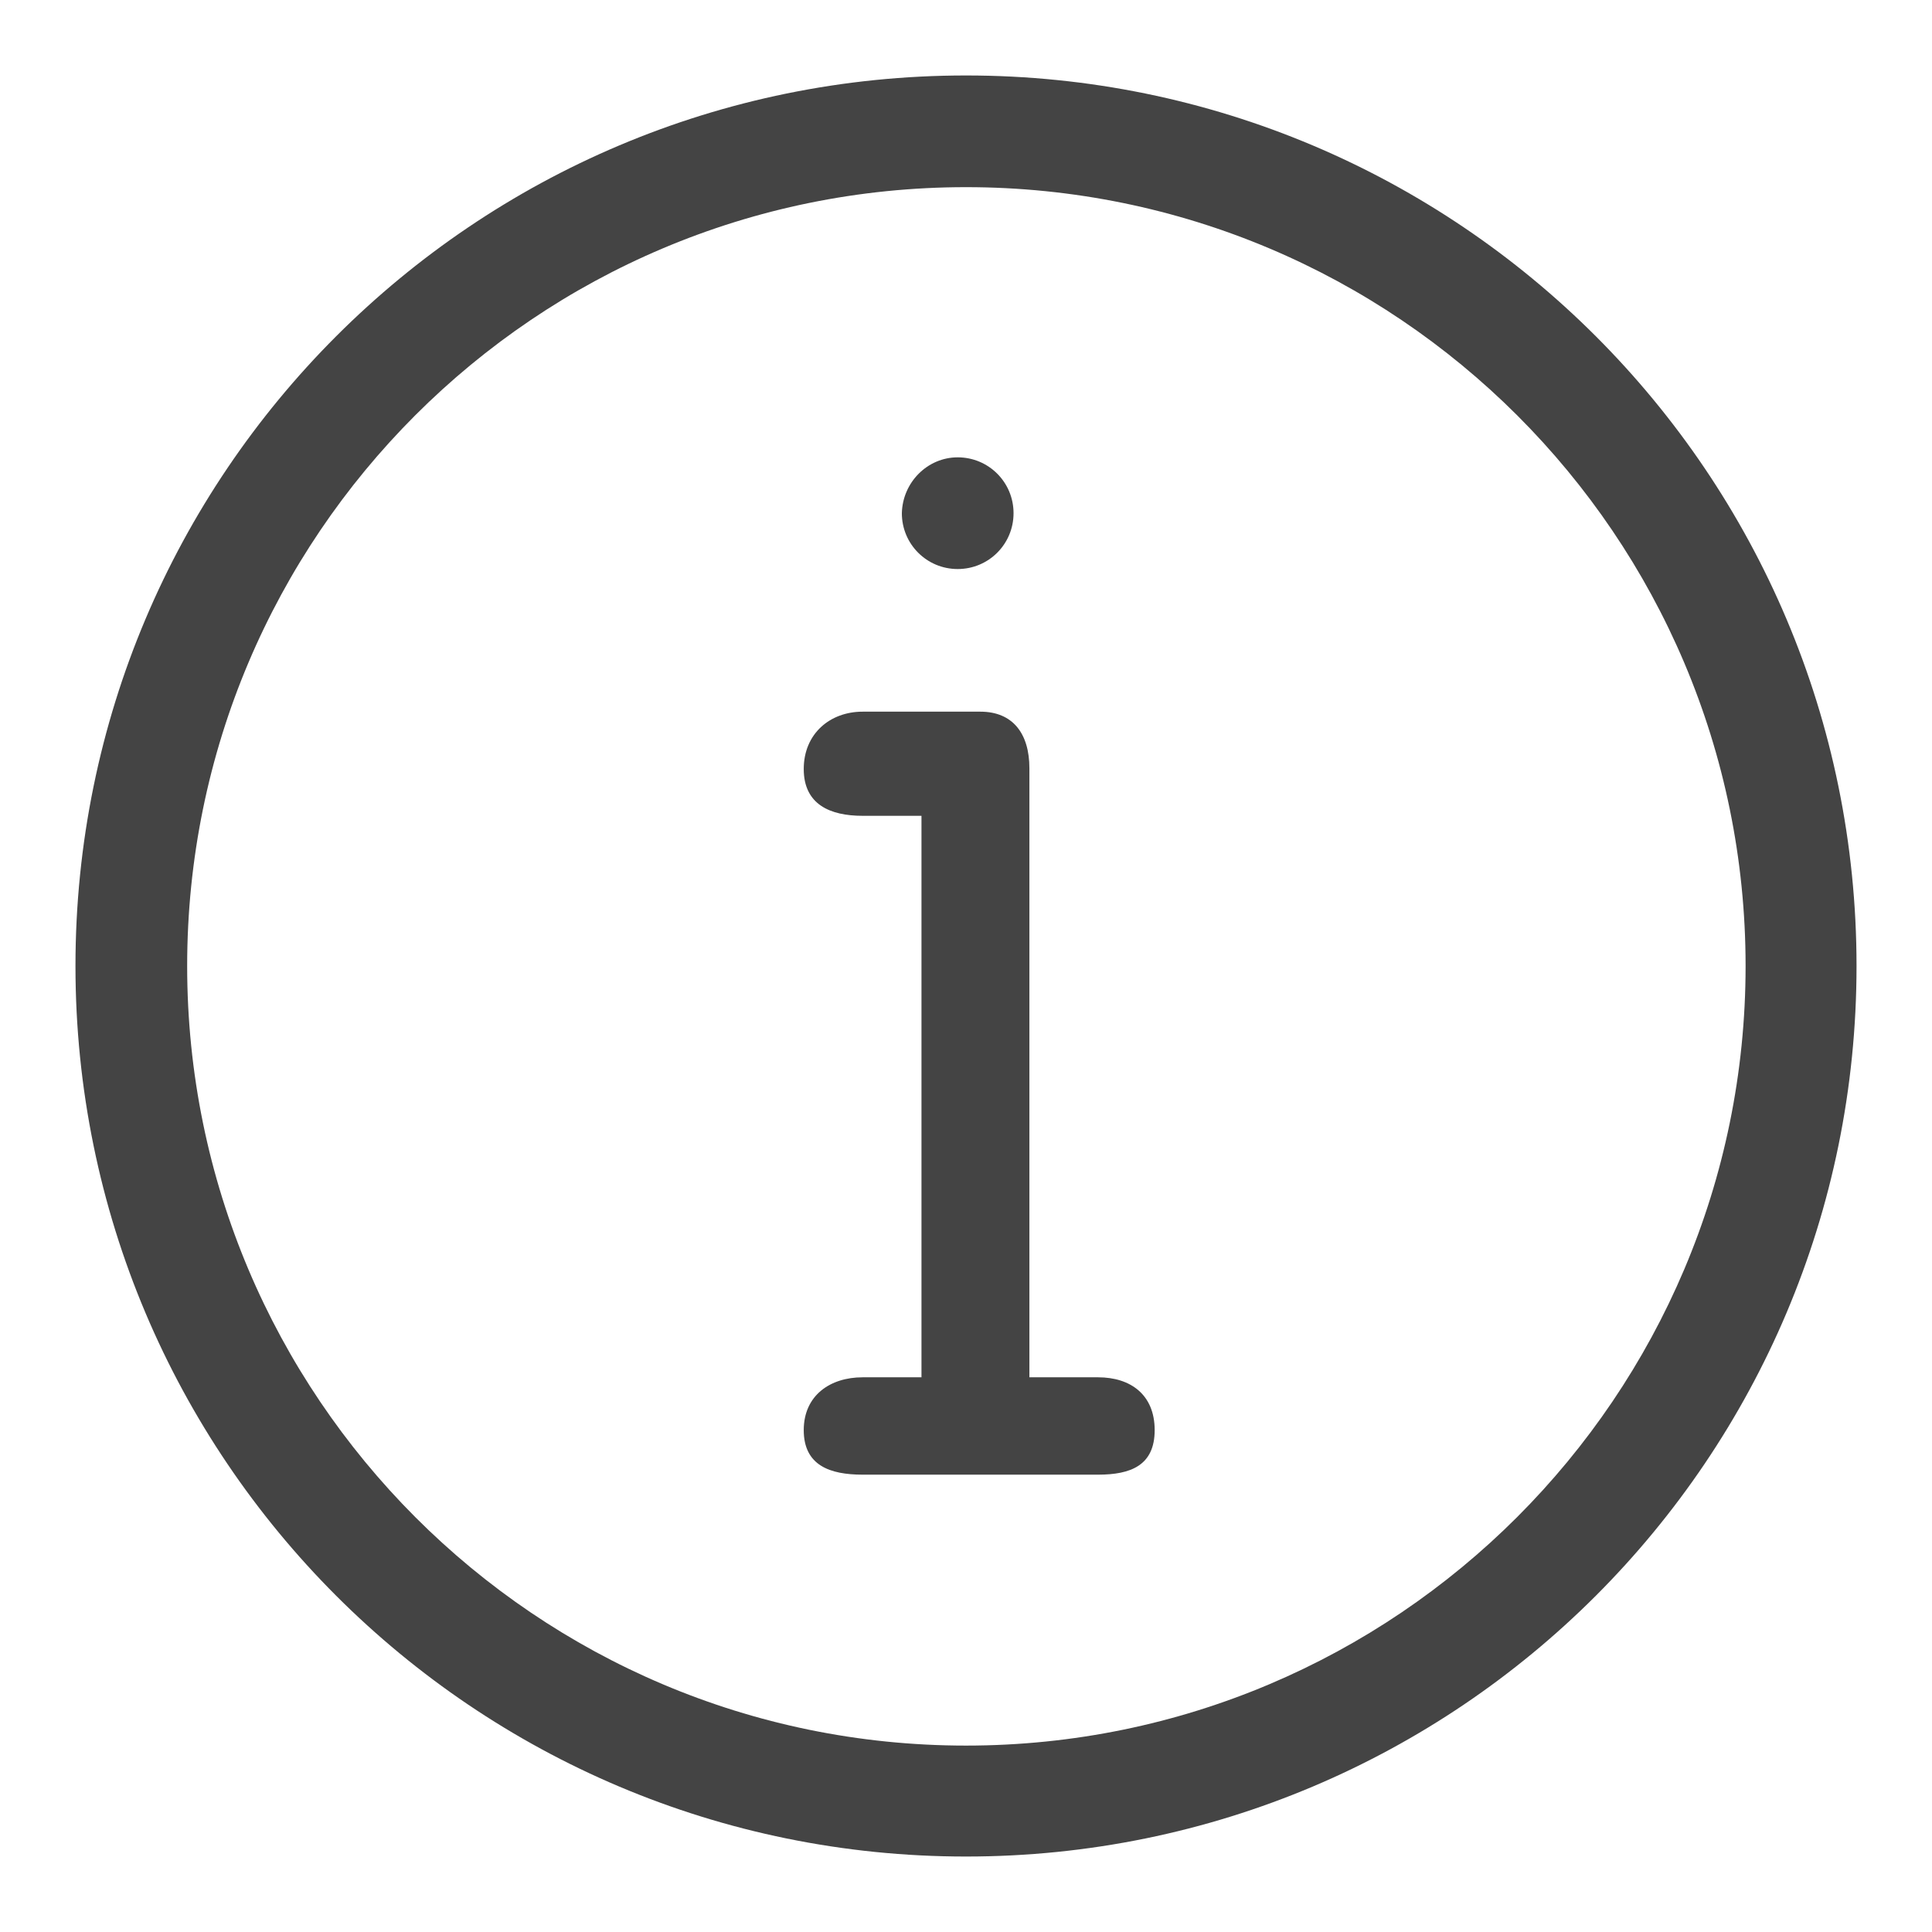
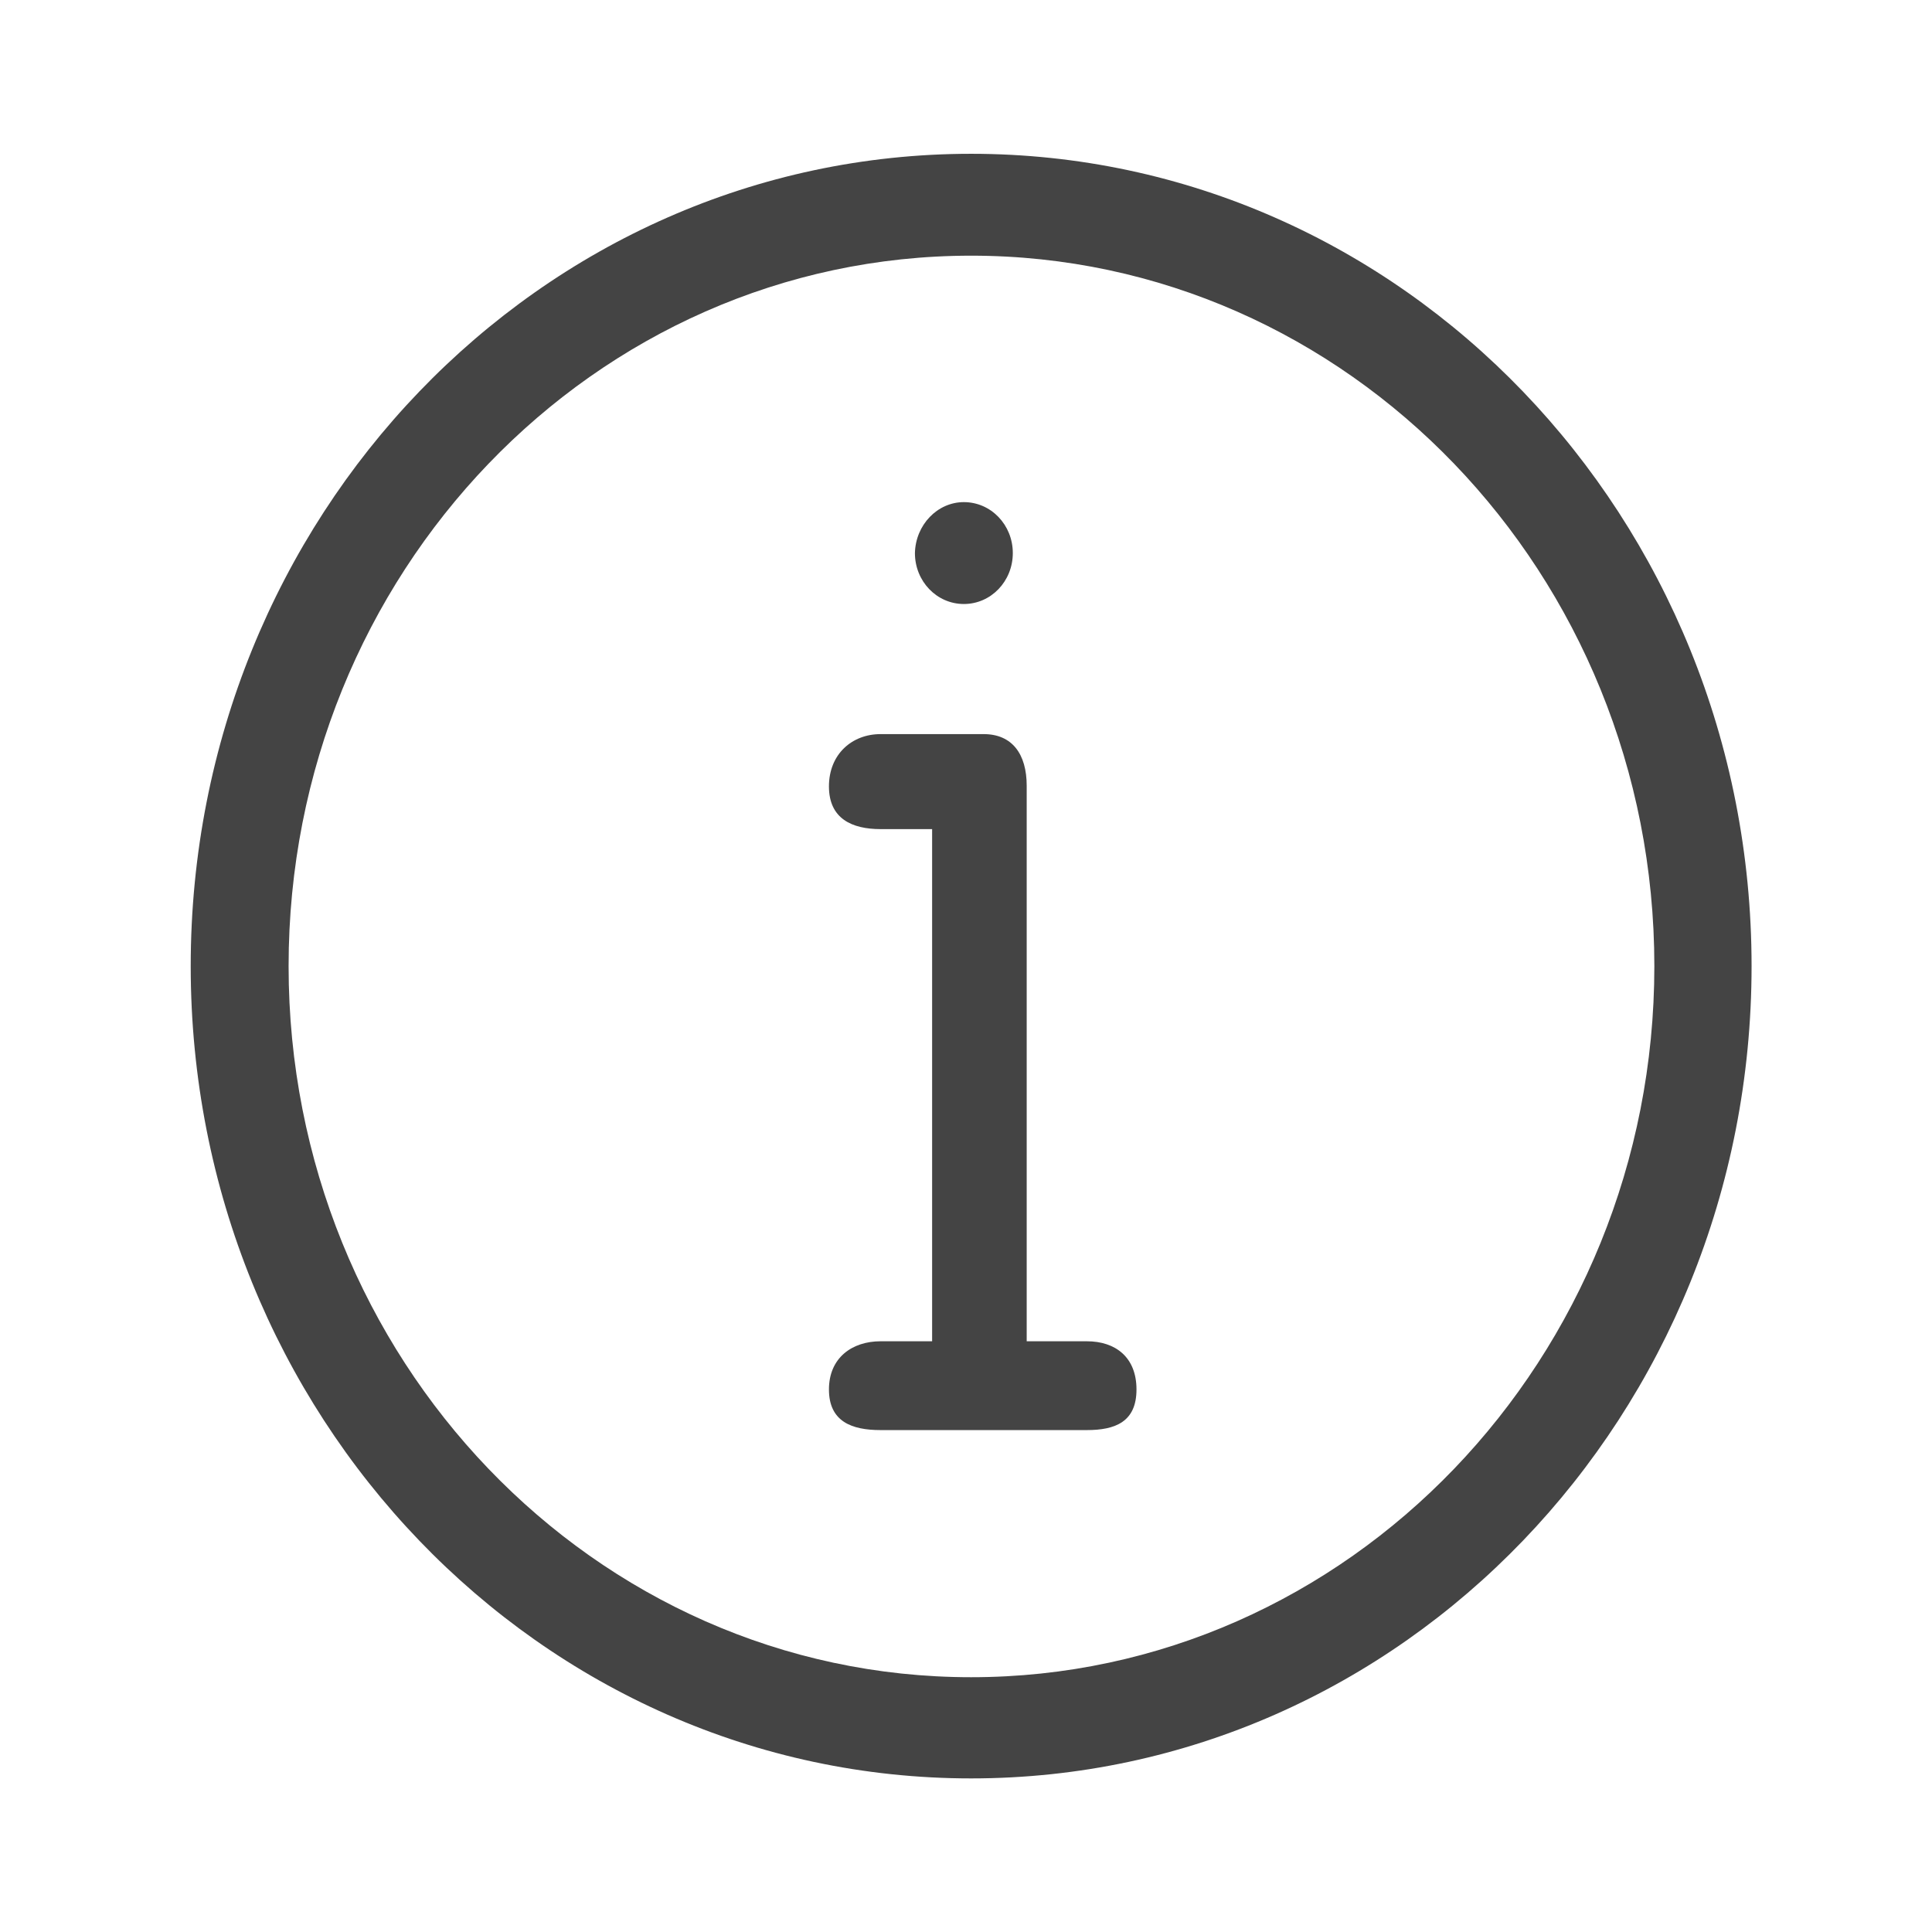
- <svg xmlns="http://www.w3.org/2000/svg" height="100%" stroke-miterlimit="10" style="fill-rule:nonzero;clip-rule:evenodd;stroke-linecap:round;stroke-linejoin:round;" version="1.1" viewBox="0 0 256 256" width="100%" xml:space="preserve">
-   <defs />
-   <g id="Untitled">
-     <g opacity="1">
-       <path d="M128 10C62.8 10 10 62.8 10 128C10 193.2 62.8 246 128 246C193.2 246 246 193.2 246 128C246 62.8 193.2 10 128 10L128 10ZM128 231.3C71 231.3 24.8 185 24.8 128C24.8 71 71 24.8 128 24.8C185 24.8 231.3 71 231.3 128C231.3 185 185 231.3 128 231.3L128 231.3Z" fill="#444444" fill-rule="nonzero" opacity="1" stroke="none" />
-       <path d="M126.9 60.6L126.9 60.6C131 60.6 134.3 63.9 134.3 68L134.3 68C134.3 72.1 131 75.4 126.9 75.4L126.9 75.4C122.8 75.4 119.5 72.1 119.5 68L119.5 68C119.6 63.9 122.9 60.6 126.9 60.6L126.9 60.6Z" fill="#444444" fill-rule="nonzero" opacity="1" stroke="none" />
-       <path d="M129.9 94.3L122.1 94.3L114.3 94.3C110 94.3 106.5 97.2 106.5 101.9C106.5 106.6 110 108.1 114.3 108.1L122.1 108.1L122.1 182.5L114.3 182.5C110 182.5 106.5 184.9 106.5 189.5C106.5 194.2 110 195.4 114.3 195.4L122.1 195.4L136.4 195.4L145.5 195.4C149.8 195.4 153 194.2 153 189.5C153 184.8 149.8 182.5 145.5 182.5L136.4 182.5L136.4 101.8C136.4 97.2 134.2 94.3 129.9 94.3Z" fill="#444444" fill-rule="nonzero" opacity="1" stroke="none" />
+ <svg xmlns="http://www.w3.org/2000/svg" height="100%" stroke-miterlimit="10" style="fill-rule:nonzero;clip-rule:evenodd;stroke-linecap:round;stroke-linejoin:round;" version="1.1" viewBox="0 0 256 256" width="100%" xml:space="preserve" id="svg321">
+   <defs id="defs310" />
+   <g id="Untitled" transform="matrix(0.876364,0,0,0.9121597,16.50688,11.25701)">
+     <g opacity="1" id="g318">
+       <path d="M 128,10 C 62.8,10 10,62.8 10,128 10,193.2 62.8,246 128,246 193.2,246 246,193.2 246,128 246,62.8 193.2,10 128,10 Z m 0,221.3 C 71,231.3 24.8,185 24.8,128 24.8,71 71,24.8 128,24.8 185,24.8 231.3,71 231.3,128 231.3,185 185,231.3 128,231.3 Z" fill="#444444" fill-rule="nonzero" opacity="1" stroke="none" id="path312" />
+       <path d="m 126.9,60.6 v 0 c 4.1,0 7.4,3.3 7.4,7.4 v 0 c 0,4.1 -3.3,7.4 -7.4,7.4 v 0 c -4.1,0 -7.4,-3.3 -7.4,-7.4 v 0 c 0.1,-4.1 3.4,-7.4 7.4,-7.4 z" fill="#444444" fill-rule="nonzero" opacity="1" stroke="none" id="path314" />
+       <path d="m 129.9,94.3 h -7.8 -7.8 c -4.3,0 -7.8,2.9 -7.8,7.6 0,4.7 3.5,6.2 7.8,6.2 h 7.8 v 74.4 h -7.8 c -4.3,0 -7.8,2.4 -7.8,7 0,4.7 3.5,5.9 7.8,5.9 h 7.8 14.3 9.1 c 4.3,0 7.5,-1.2 7.5,-5.9 0,-4.7 -3.2,-7 -7.5,-7 h -9.1 v -80.7 c 0,-4.6 -2.2,-7.5 -6.5,-7.5 z" fill="#444444" fill-rule="nonzero" opacity="1" stroke="none" id="path316" />
    </g>
  </g>
</svg>
